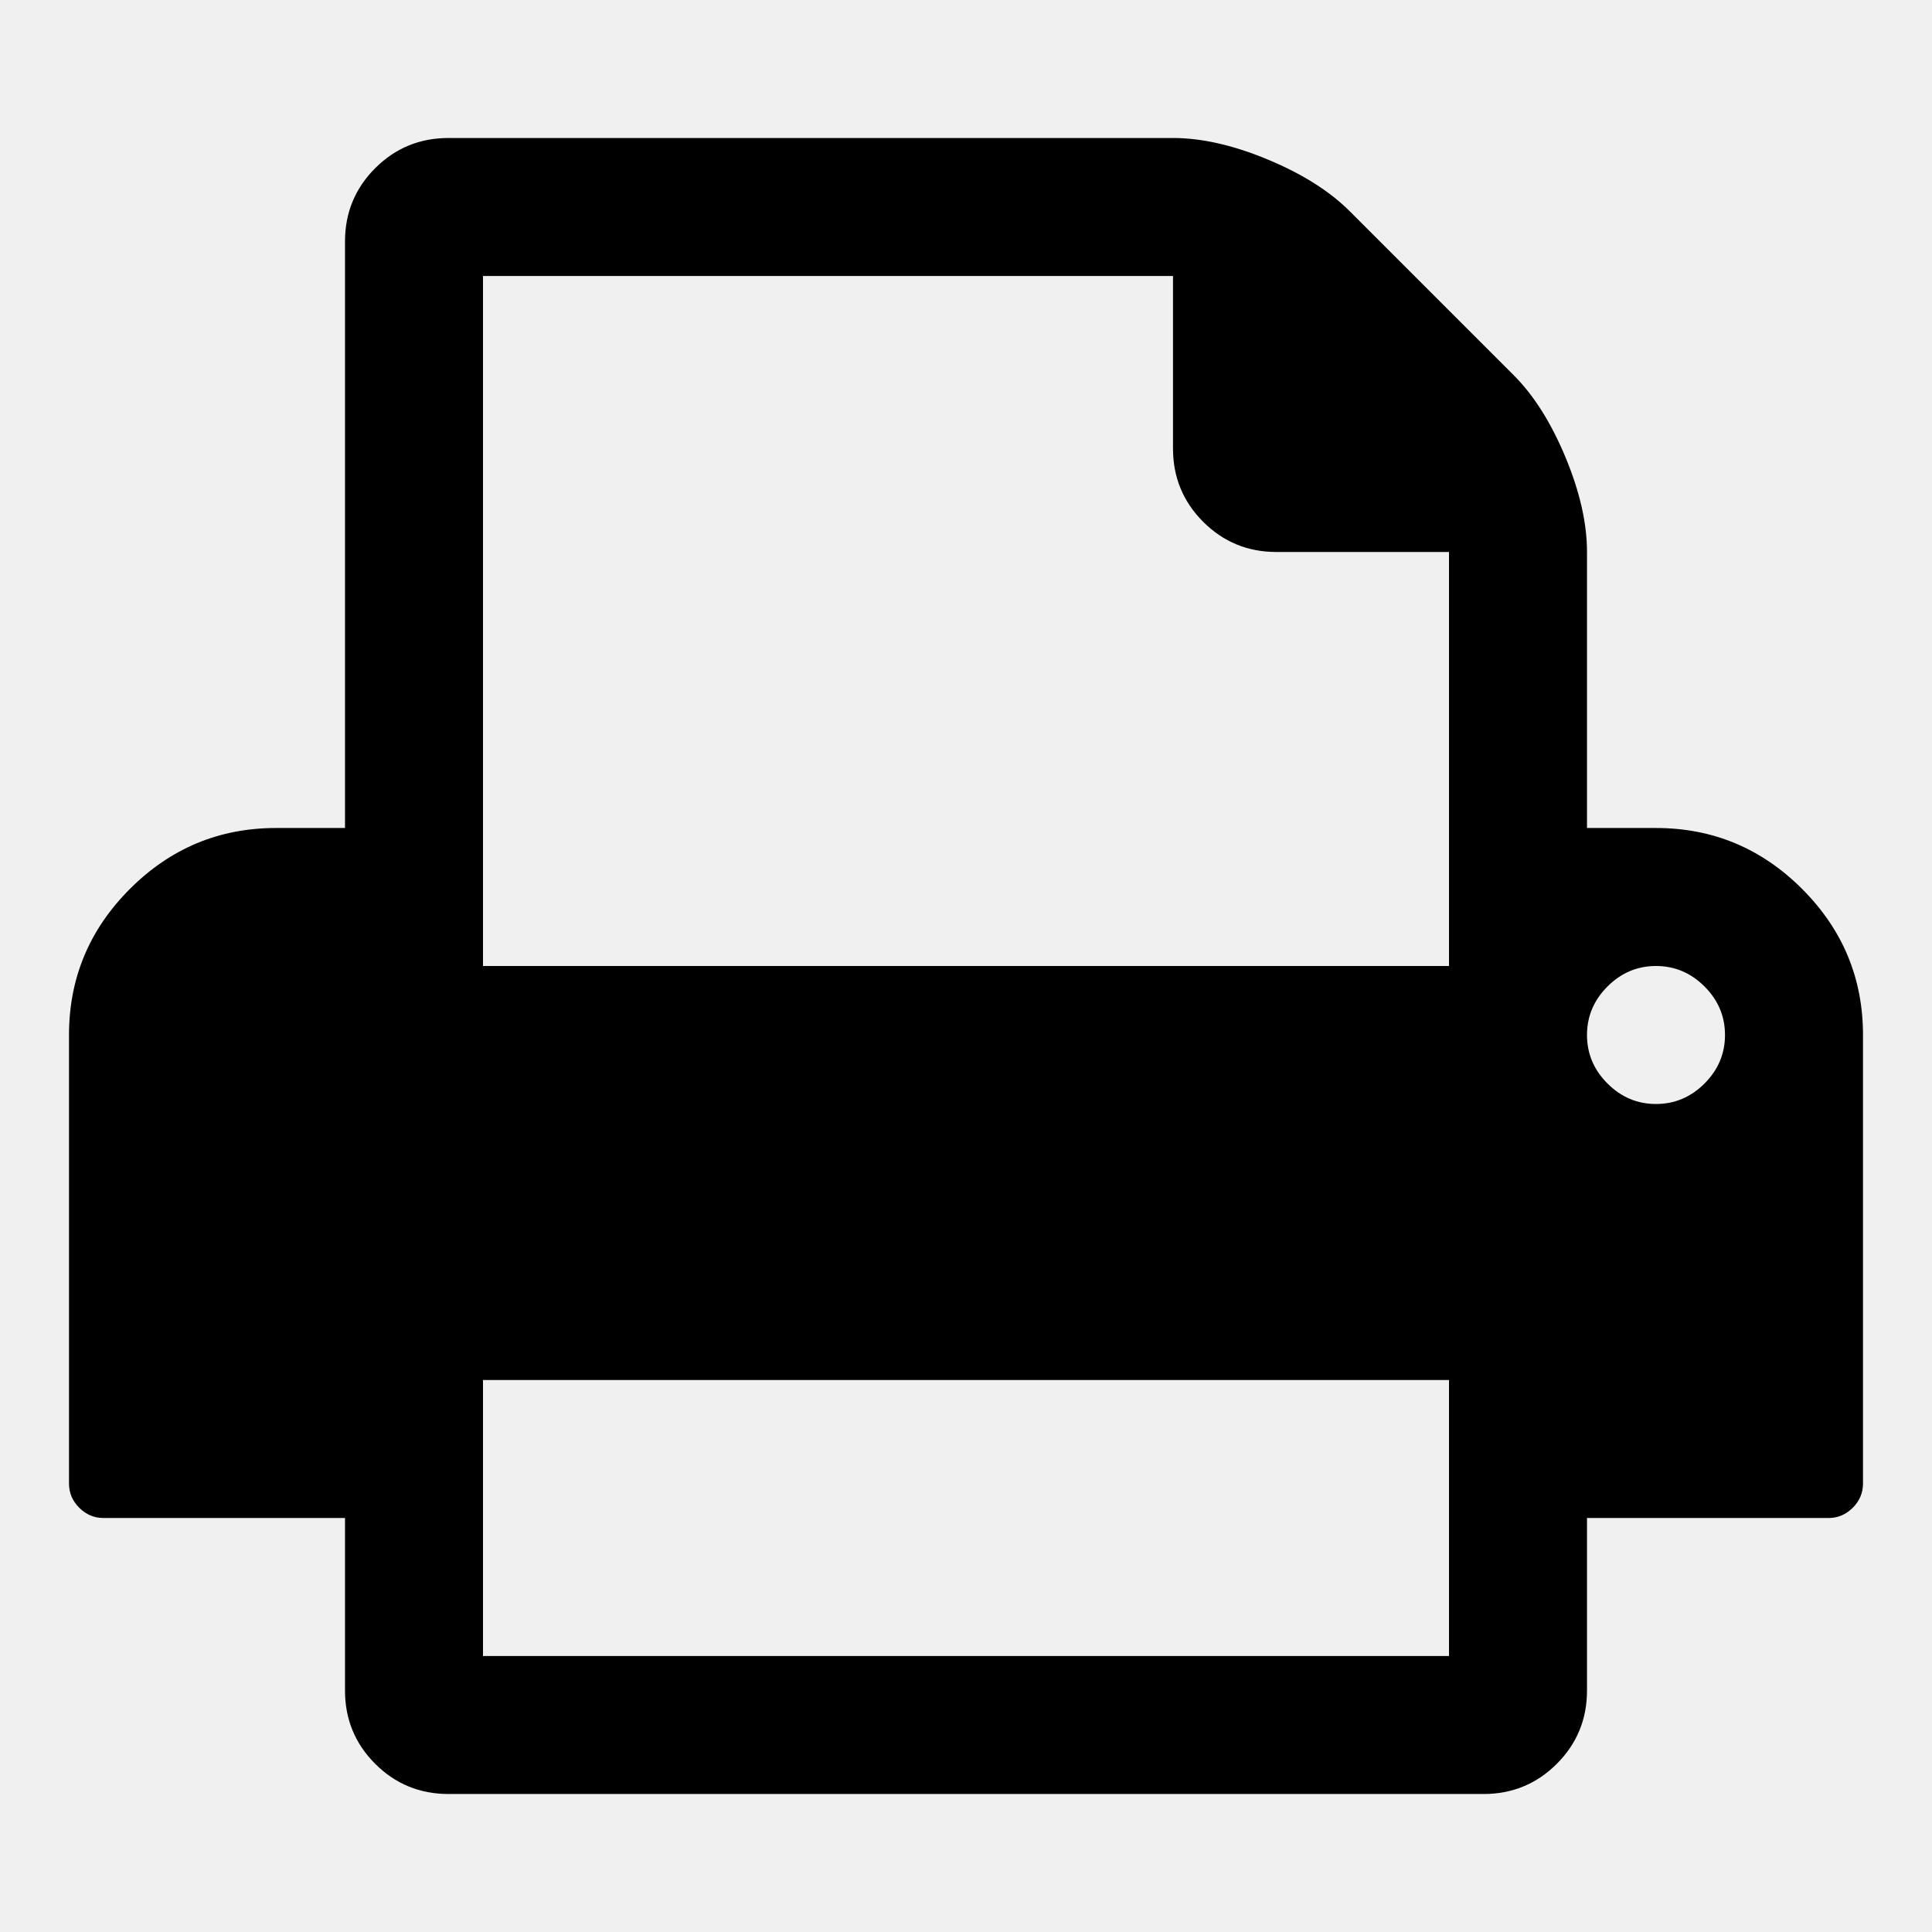
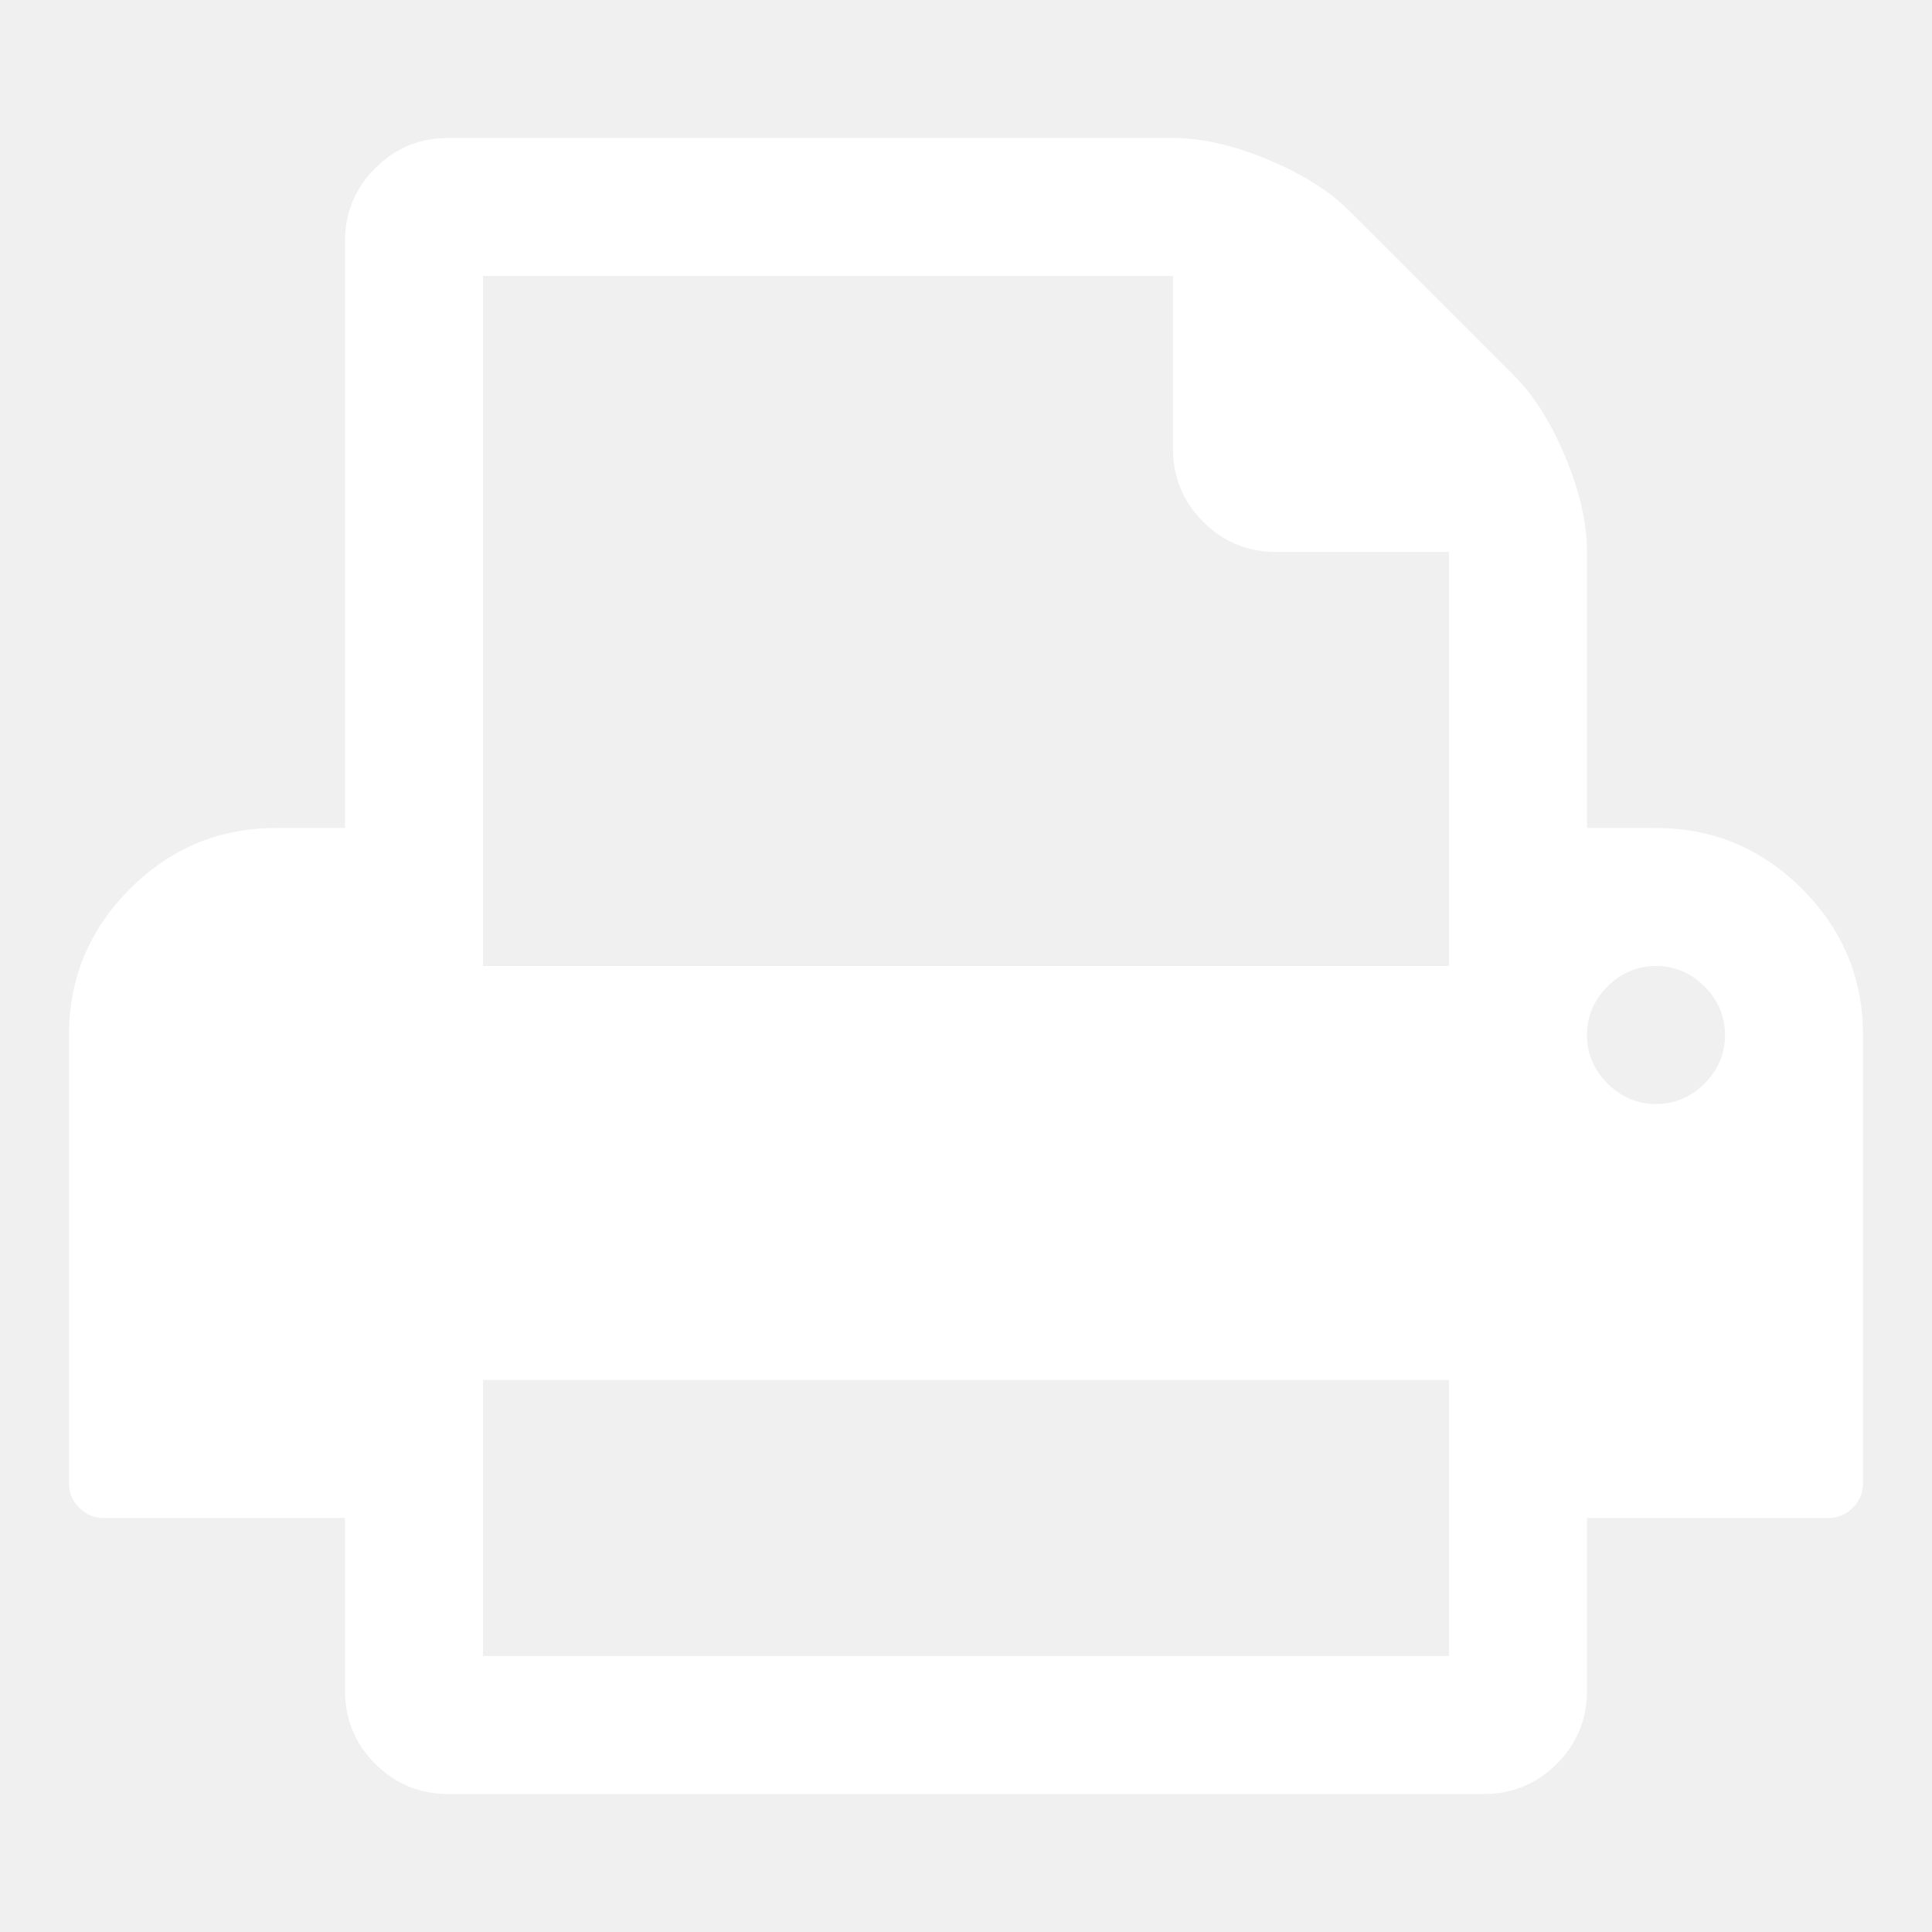
- <svg xmlns="http://www.w3.org/2000/svg" width="1792" height="1792" viewBox="0 0 1792 1792">
+ <svg xmlns="http://www.w3.org/2000/svg" width="1792" height="1792" viewBox="0 0 1792 1792" fill="#ffffff">
  <path d="M448 1536h896v-256h-896v256zm0-640h896v-384h-160q-40 0-68-28t-28-68v-160h-640v640zm1152 64q0-26-19-45t-45-19-45 19-19 45 19 45 45 19 45-19 19-45zm128 0v416q0 13-9.5 22.5t-22.5 9.5h-224v160q0 40-28 68t-68 28h-960q-40 0-68-28t-28-68v-160h-224q-13 0-22.5-9.5t-9.5-22.5v-416q0-79 56.5-135.5t135.5-56.5h64v-544q0-40 28-68t68-28h672q40 0 88 20t76 48l152 152q28 28 48 76t20 88v256h64q79 0 135.5 56.5t56.5 135.5z" />
</svg>
